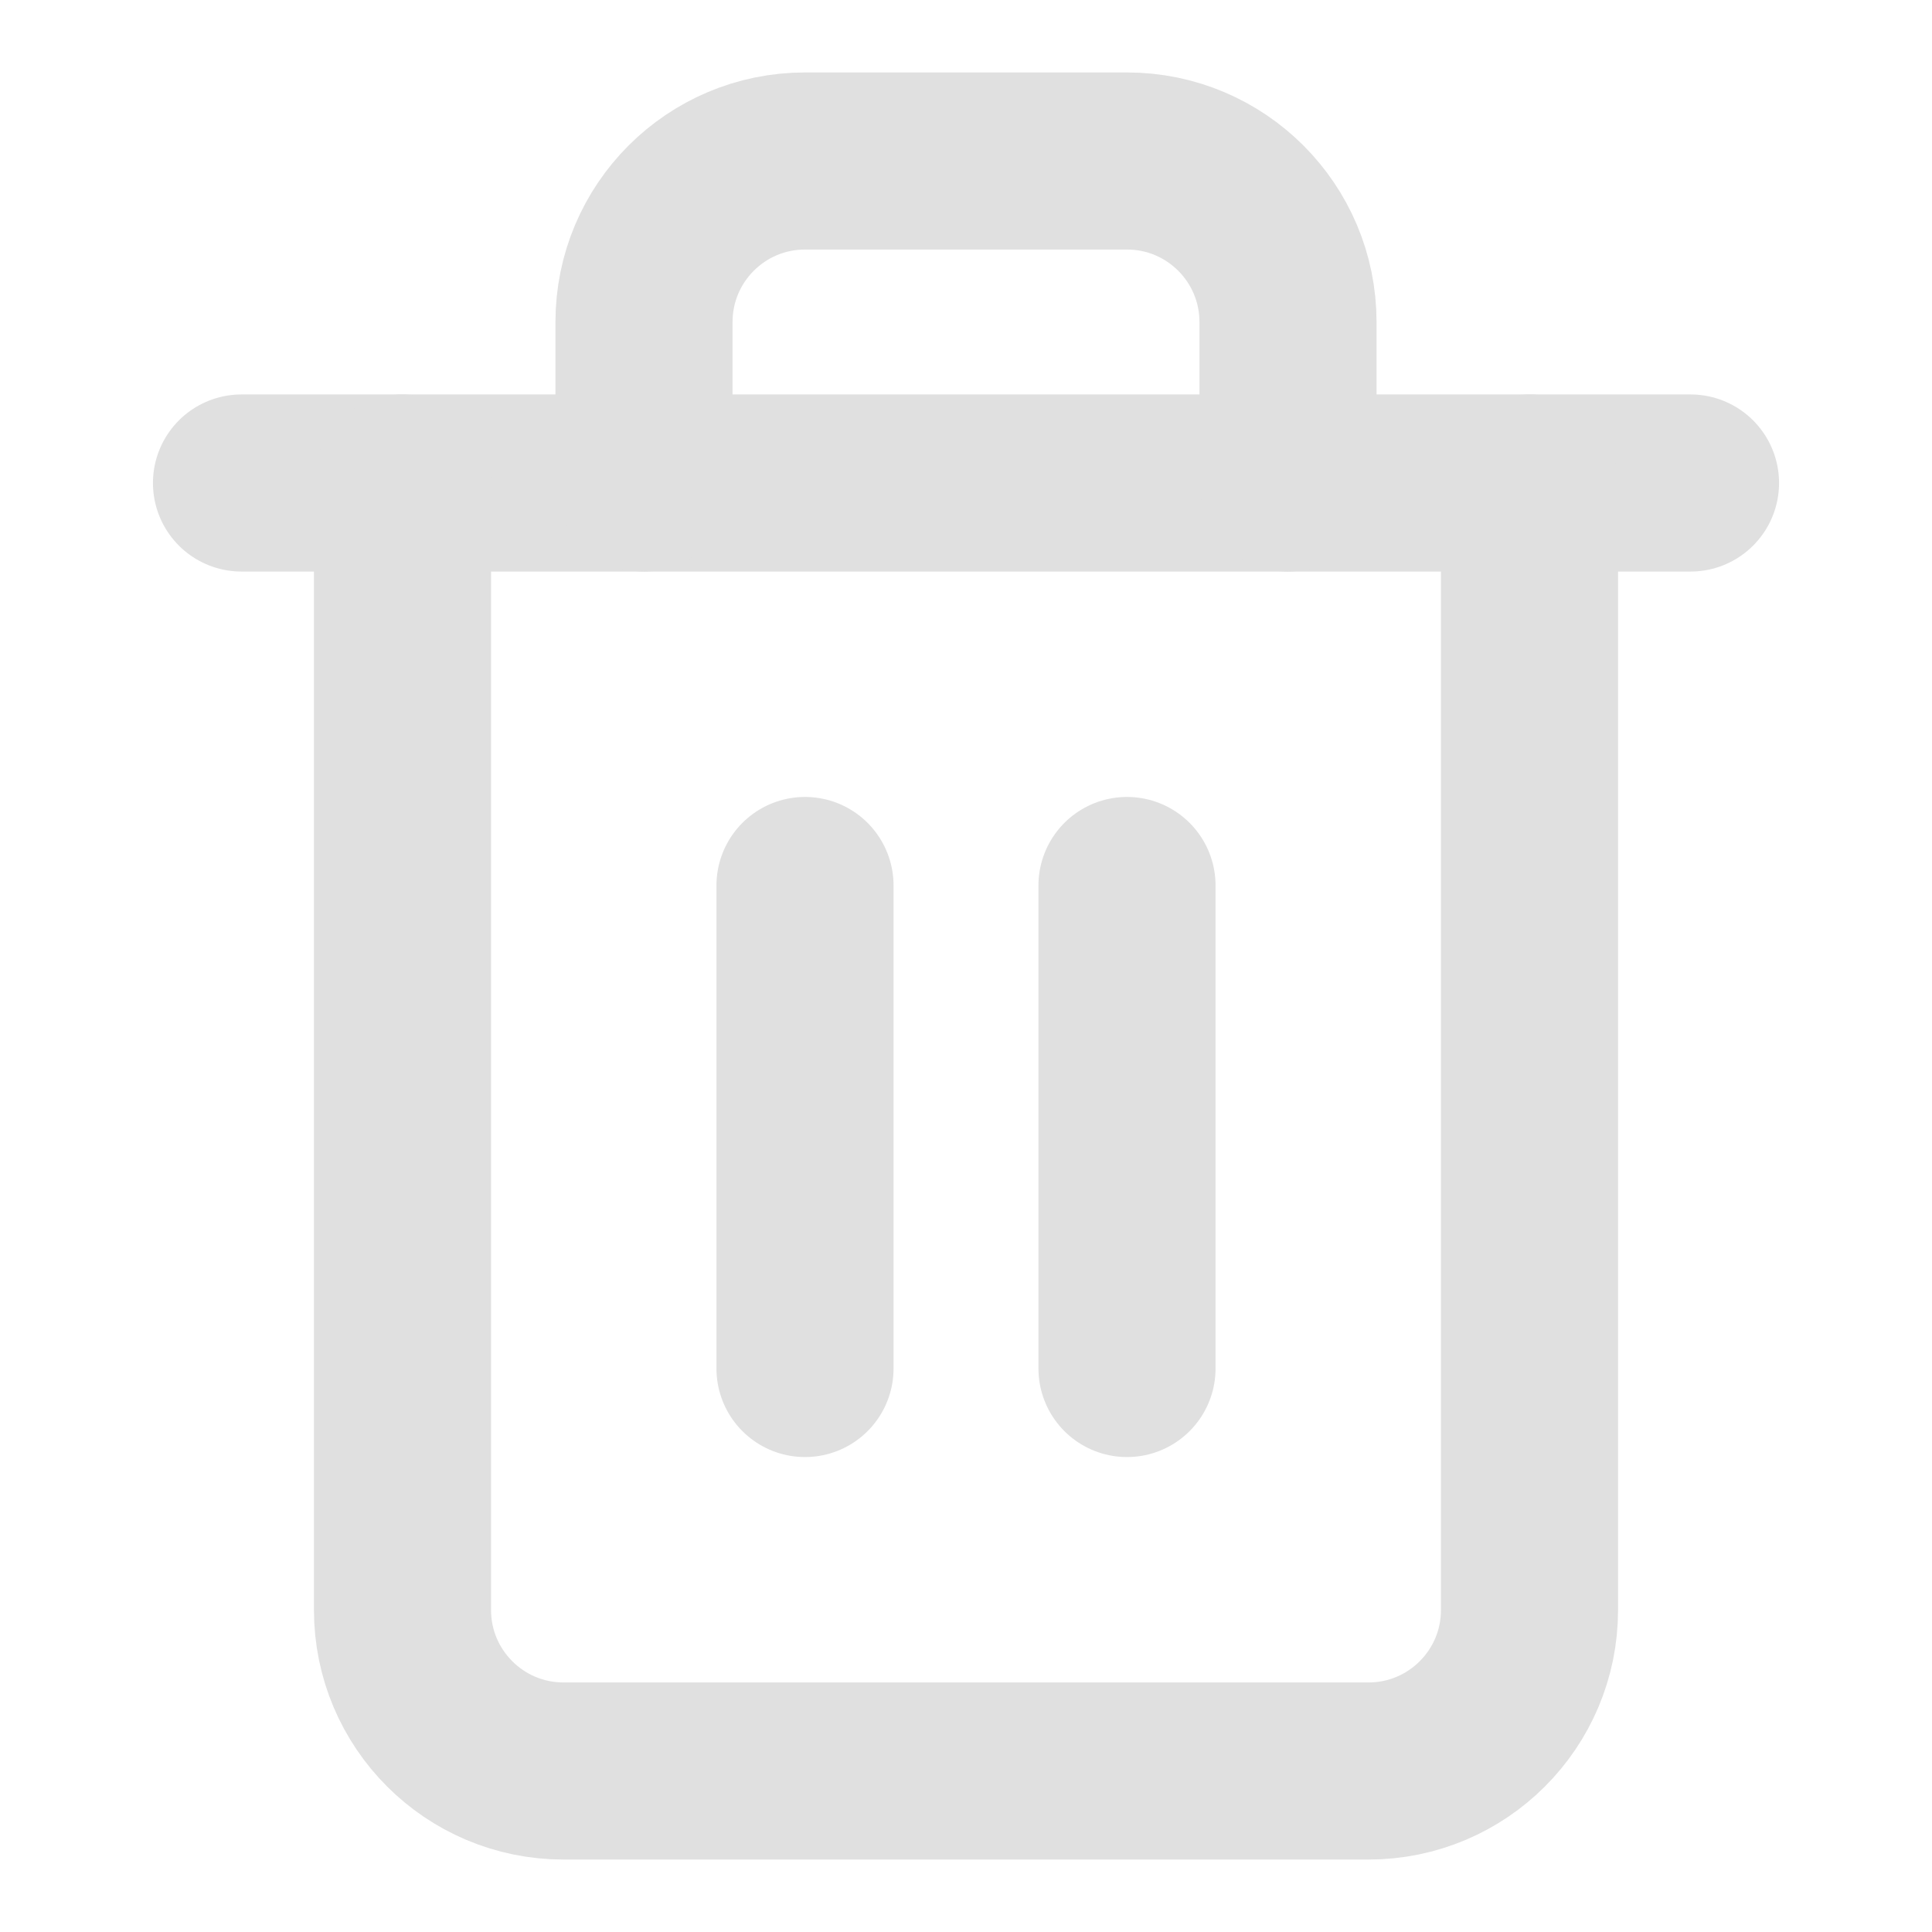
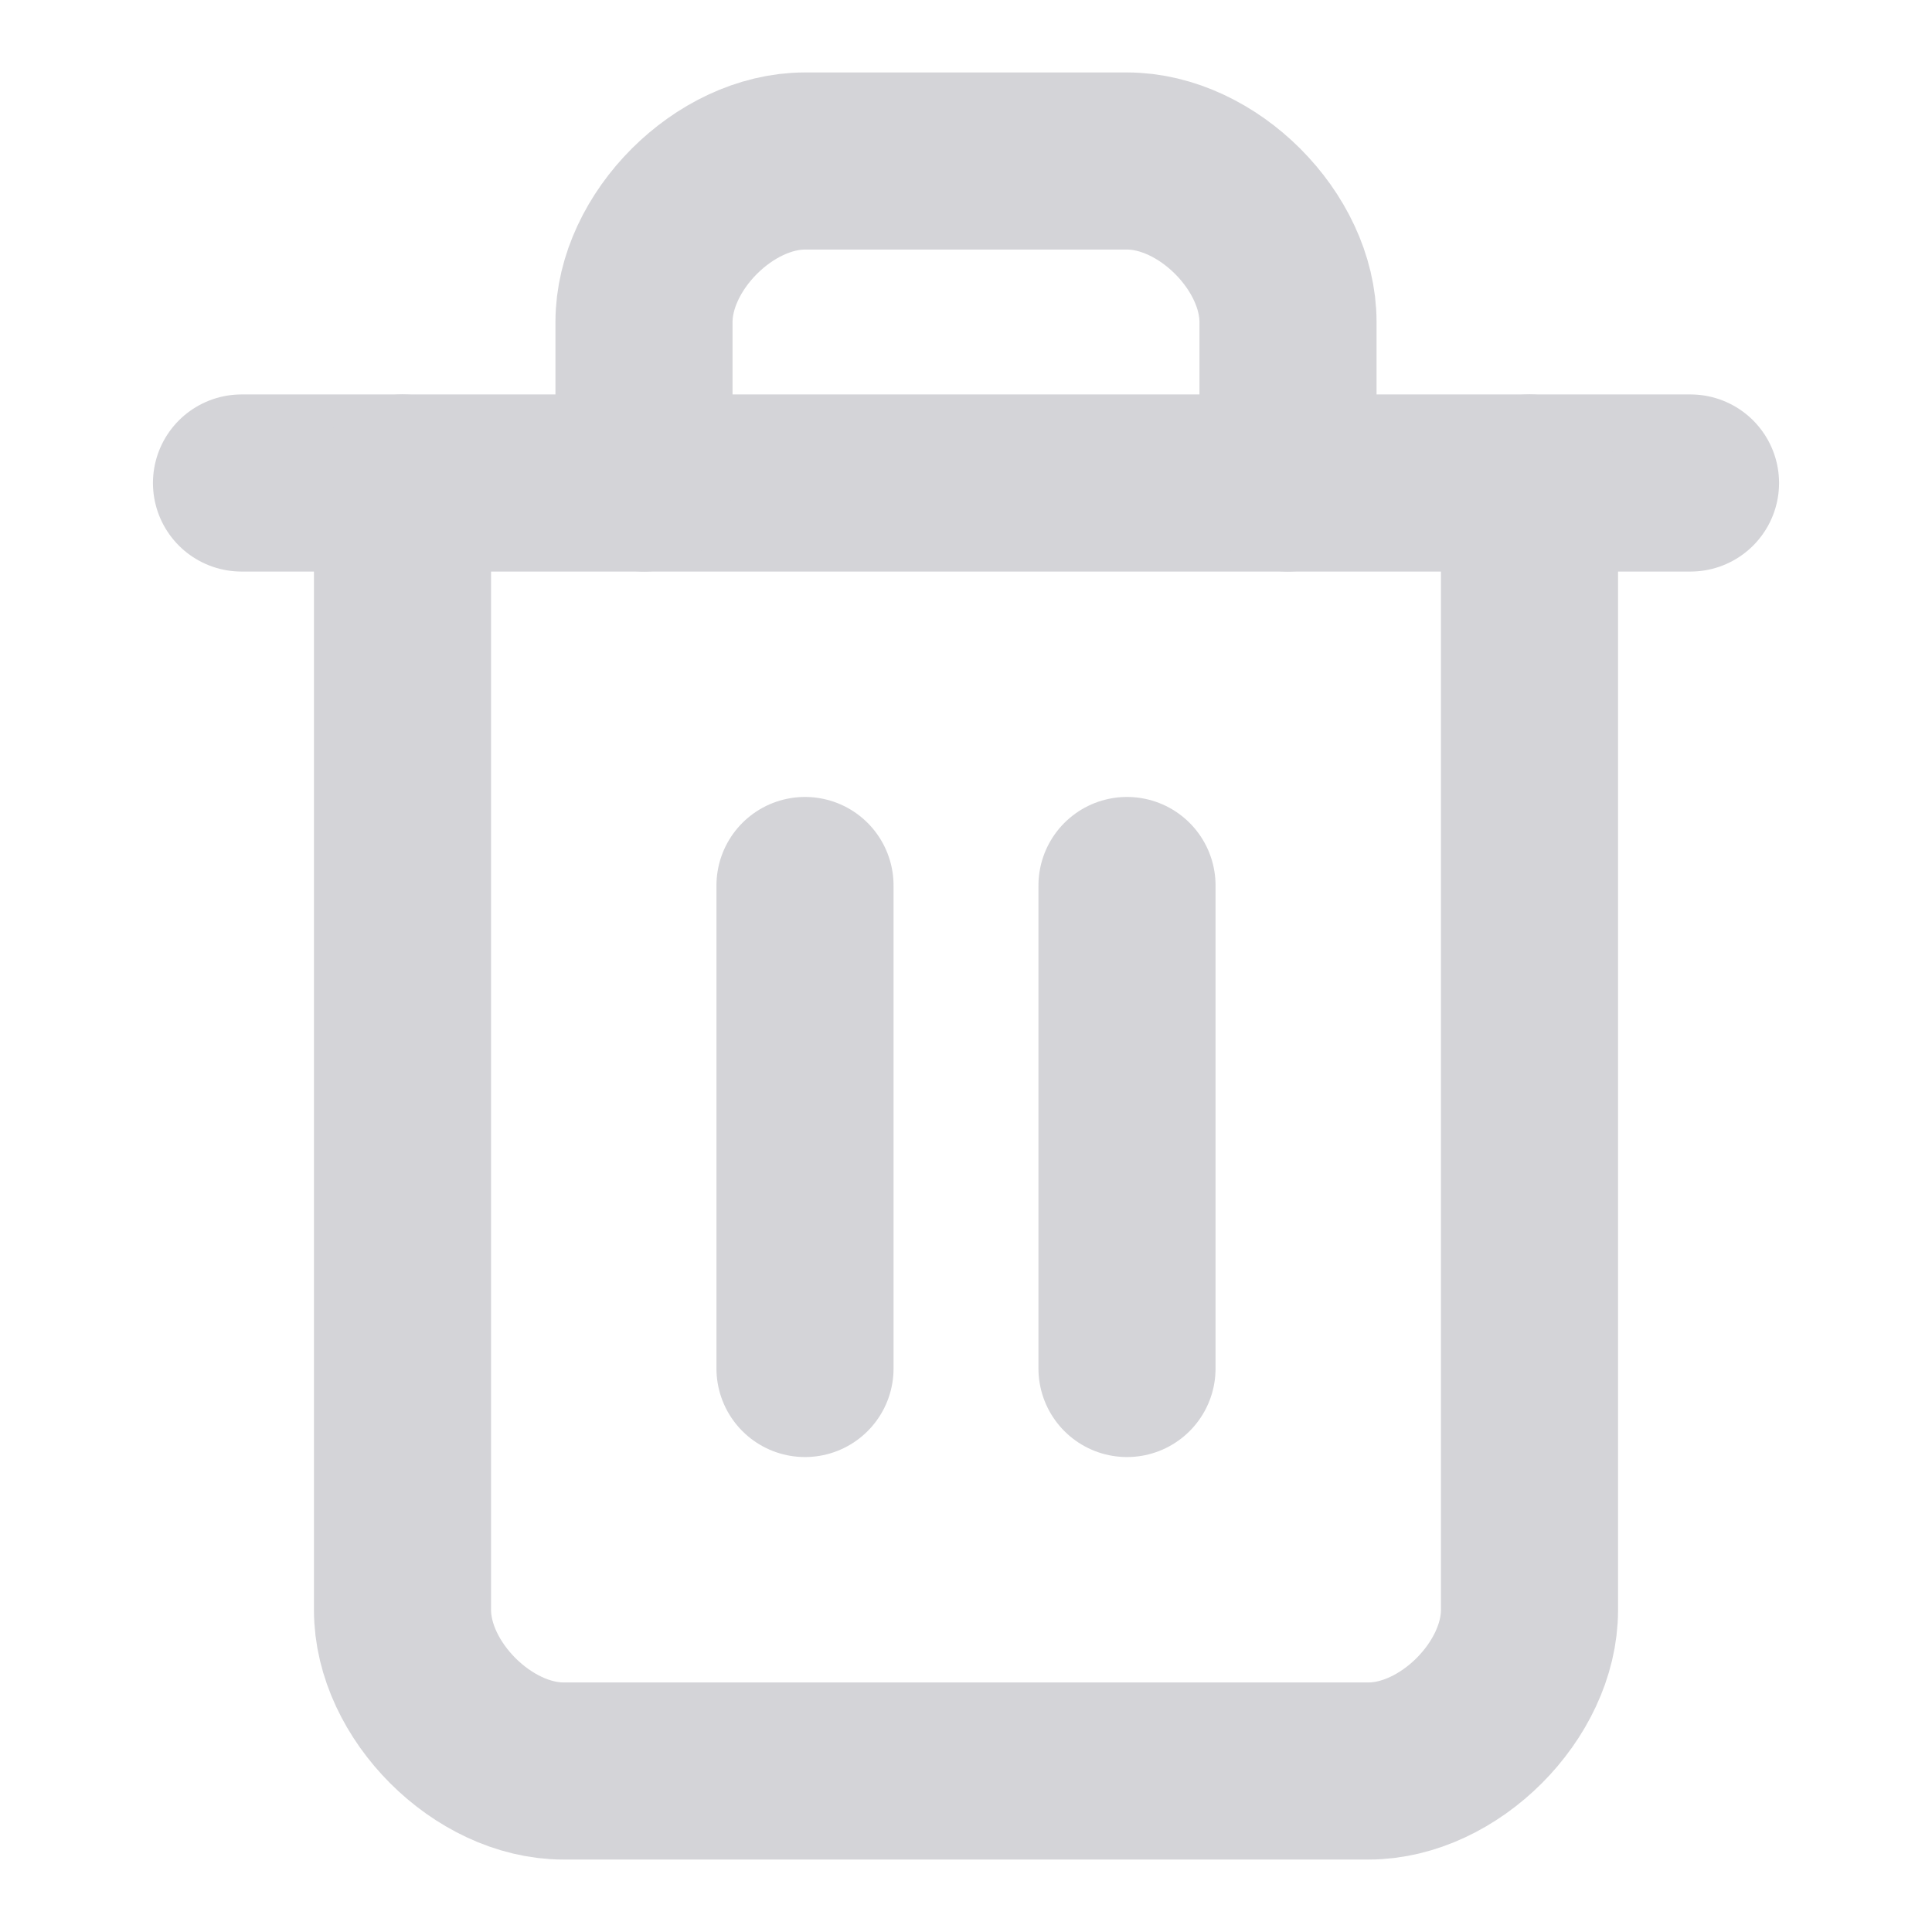
- <svg xmlns="http://www.w3.org/2000/svg" width="24" height="24" viewBox="0 0 24 24" fill="none" stroke="#E0E0E0" stroke-width="2.2" stroke-linecap="round" stroke-linejoin="round">
-   <polyline points="3 6 5 6 21 6" />
-   <path d="M19 6v14a2 2 0 0 1-2 2H7a2 2 0 0 1-2-2V6m3 0V4a2 2 0 0 1 2-2h4a2 2 0 0 1 2 2v2" />
+ <svg xmlns="http://www.w3.org/2000/svg" width="24" height="24" viewBox="0 0 24 24" fill="none" stroke="#d4d4d8" stroke-width="2.2" stroke-linecap="round" stroke-linejoin="round">
+   <path d="M3 6h18" />
+   <path d="M19 6v14c0 1-1 2-2 2H7c-1 0-2-1-2-2V6" />
+   <path d="M8 6V4c0-1 1-2 2-2h4c1 0 2 1 2 2v2" />
  <line x1="10" y1="11" x2="10" y2="17" />
  <line x1="14" y1="11" x2="14" y2="17" />
</svg>
